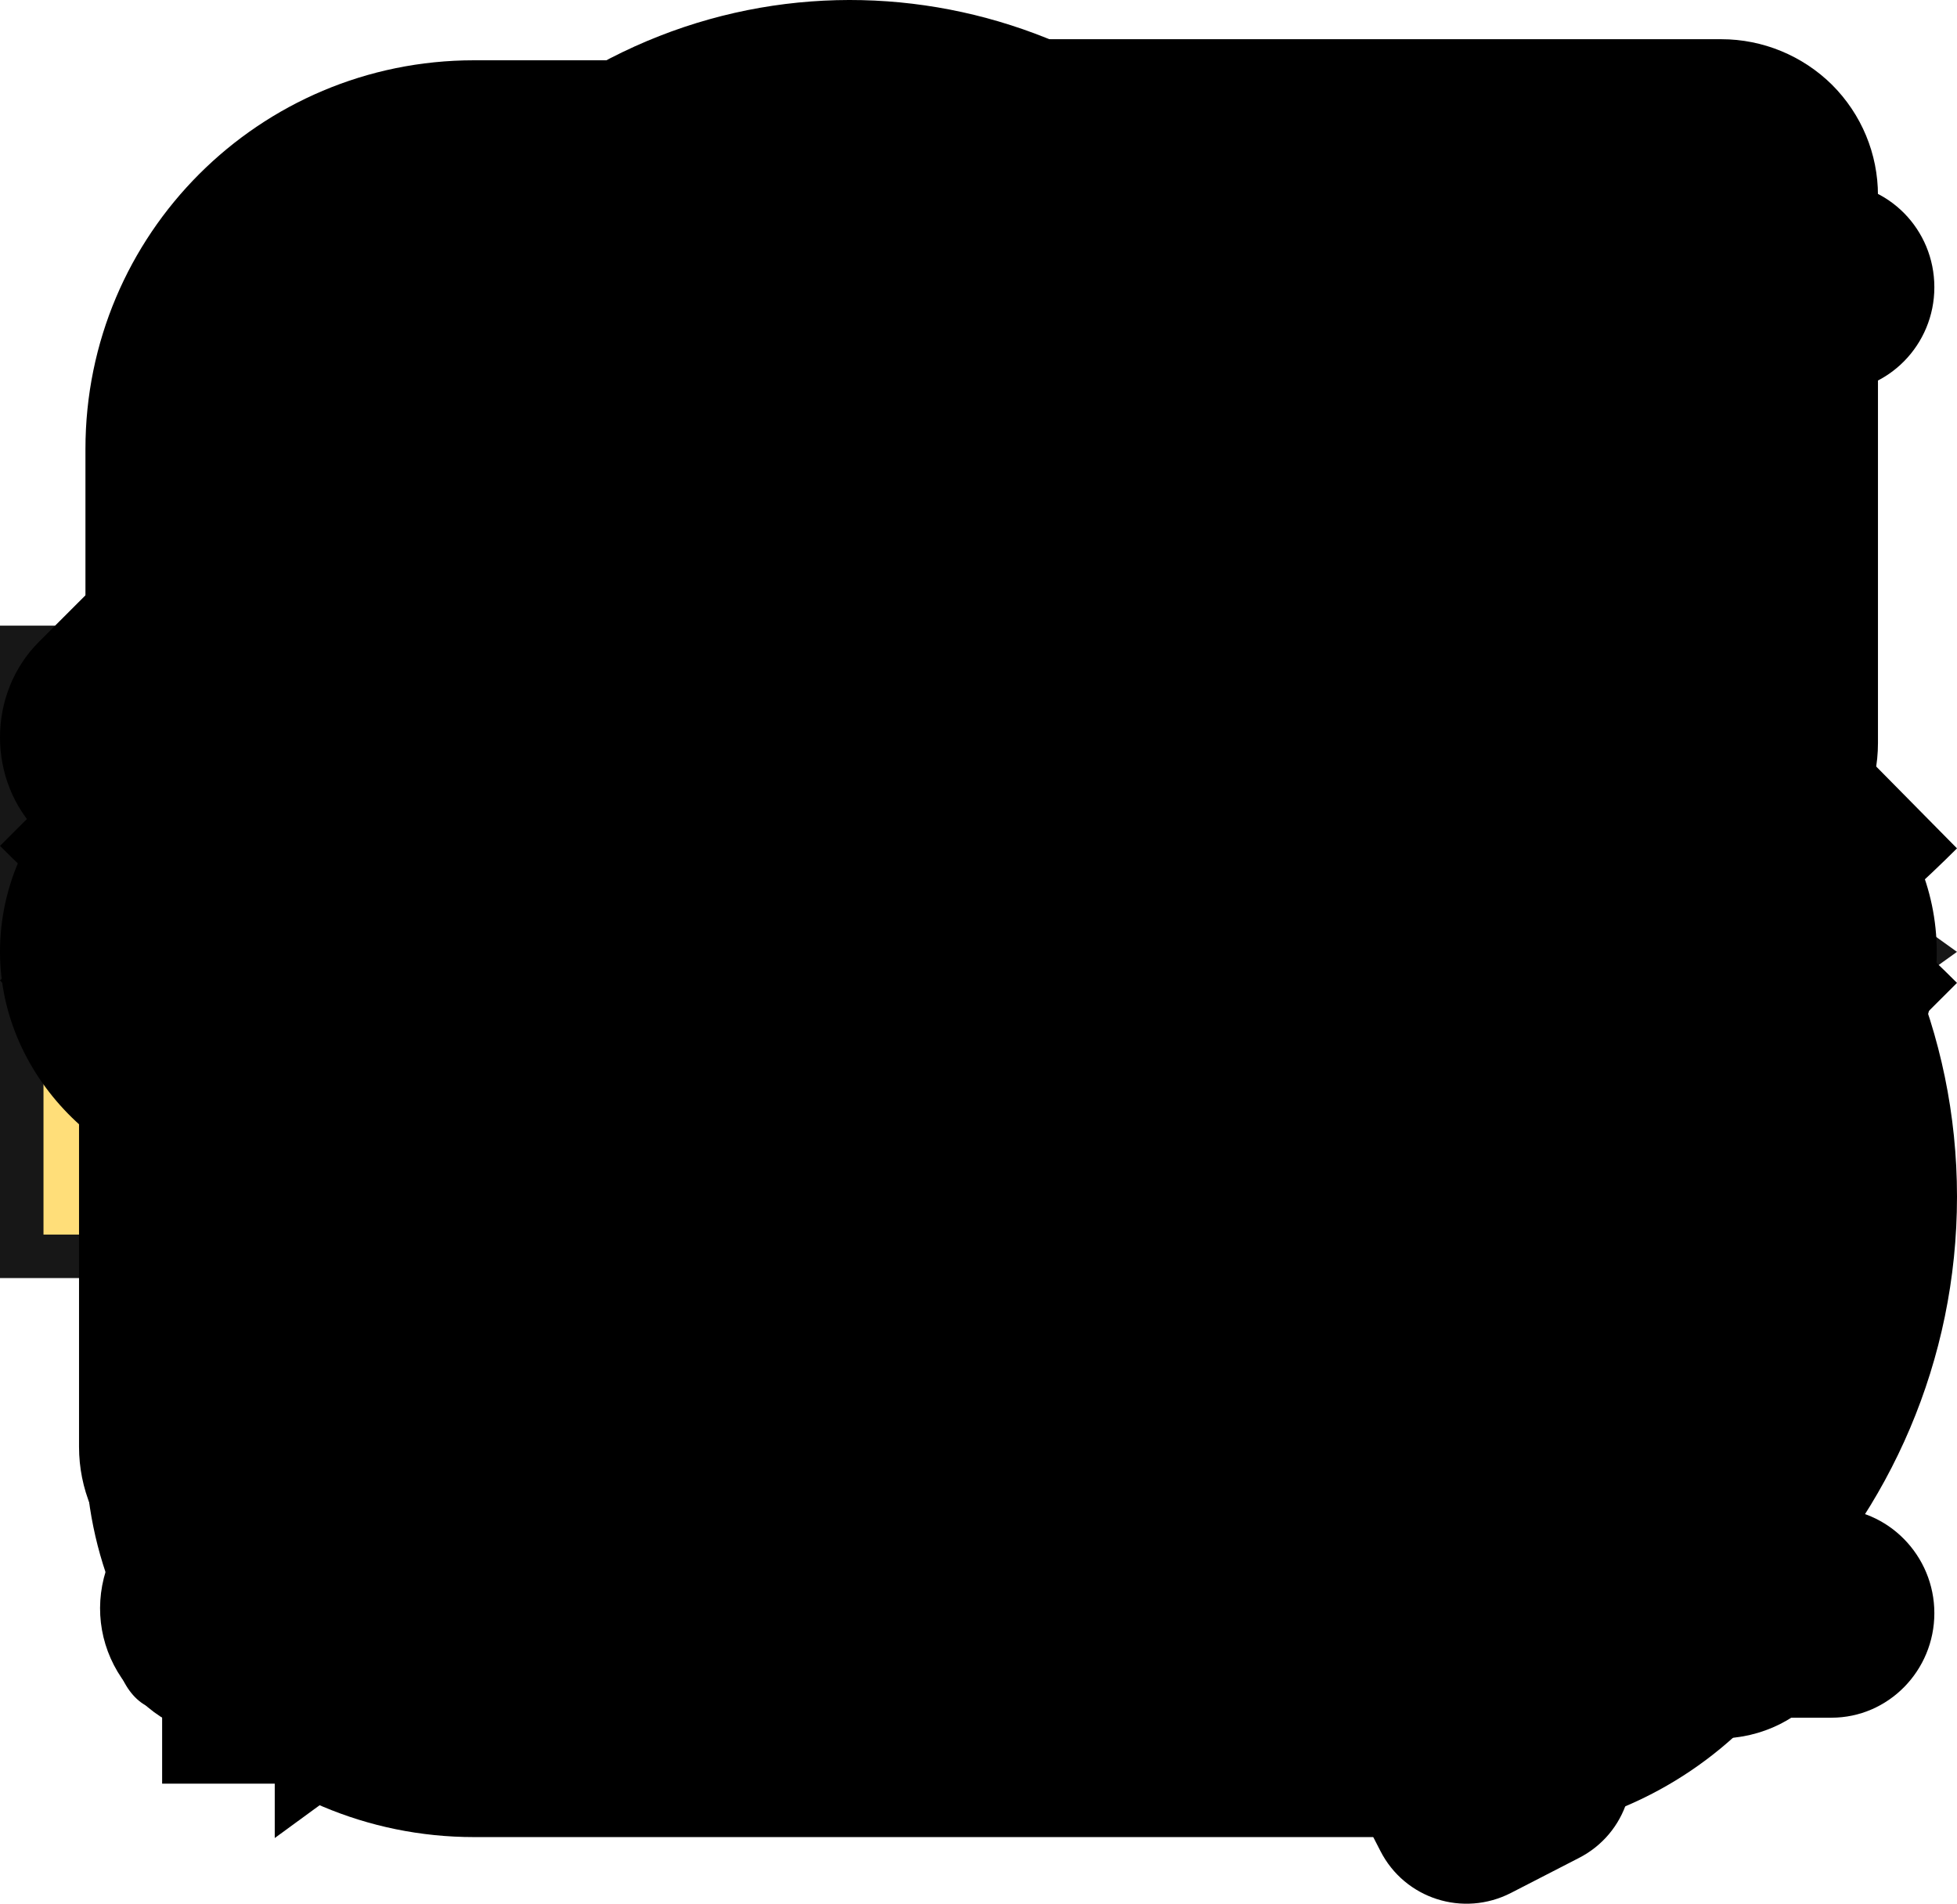
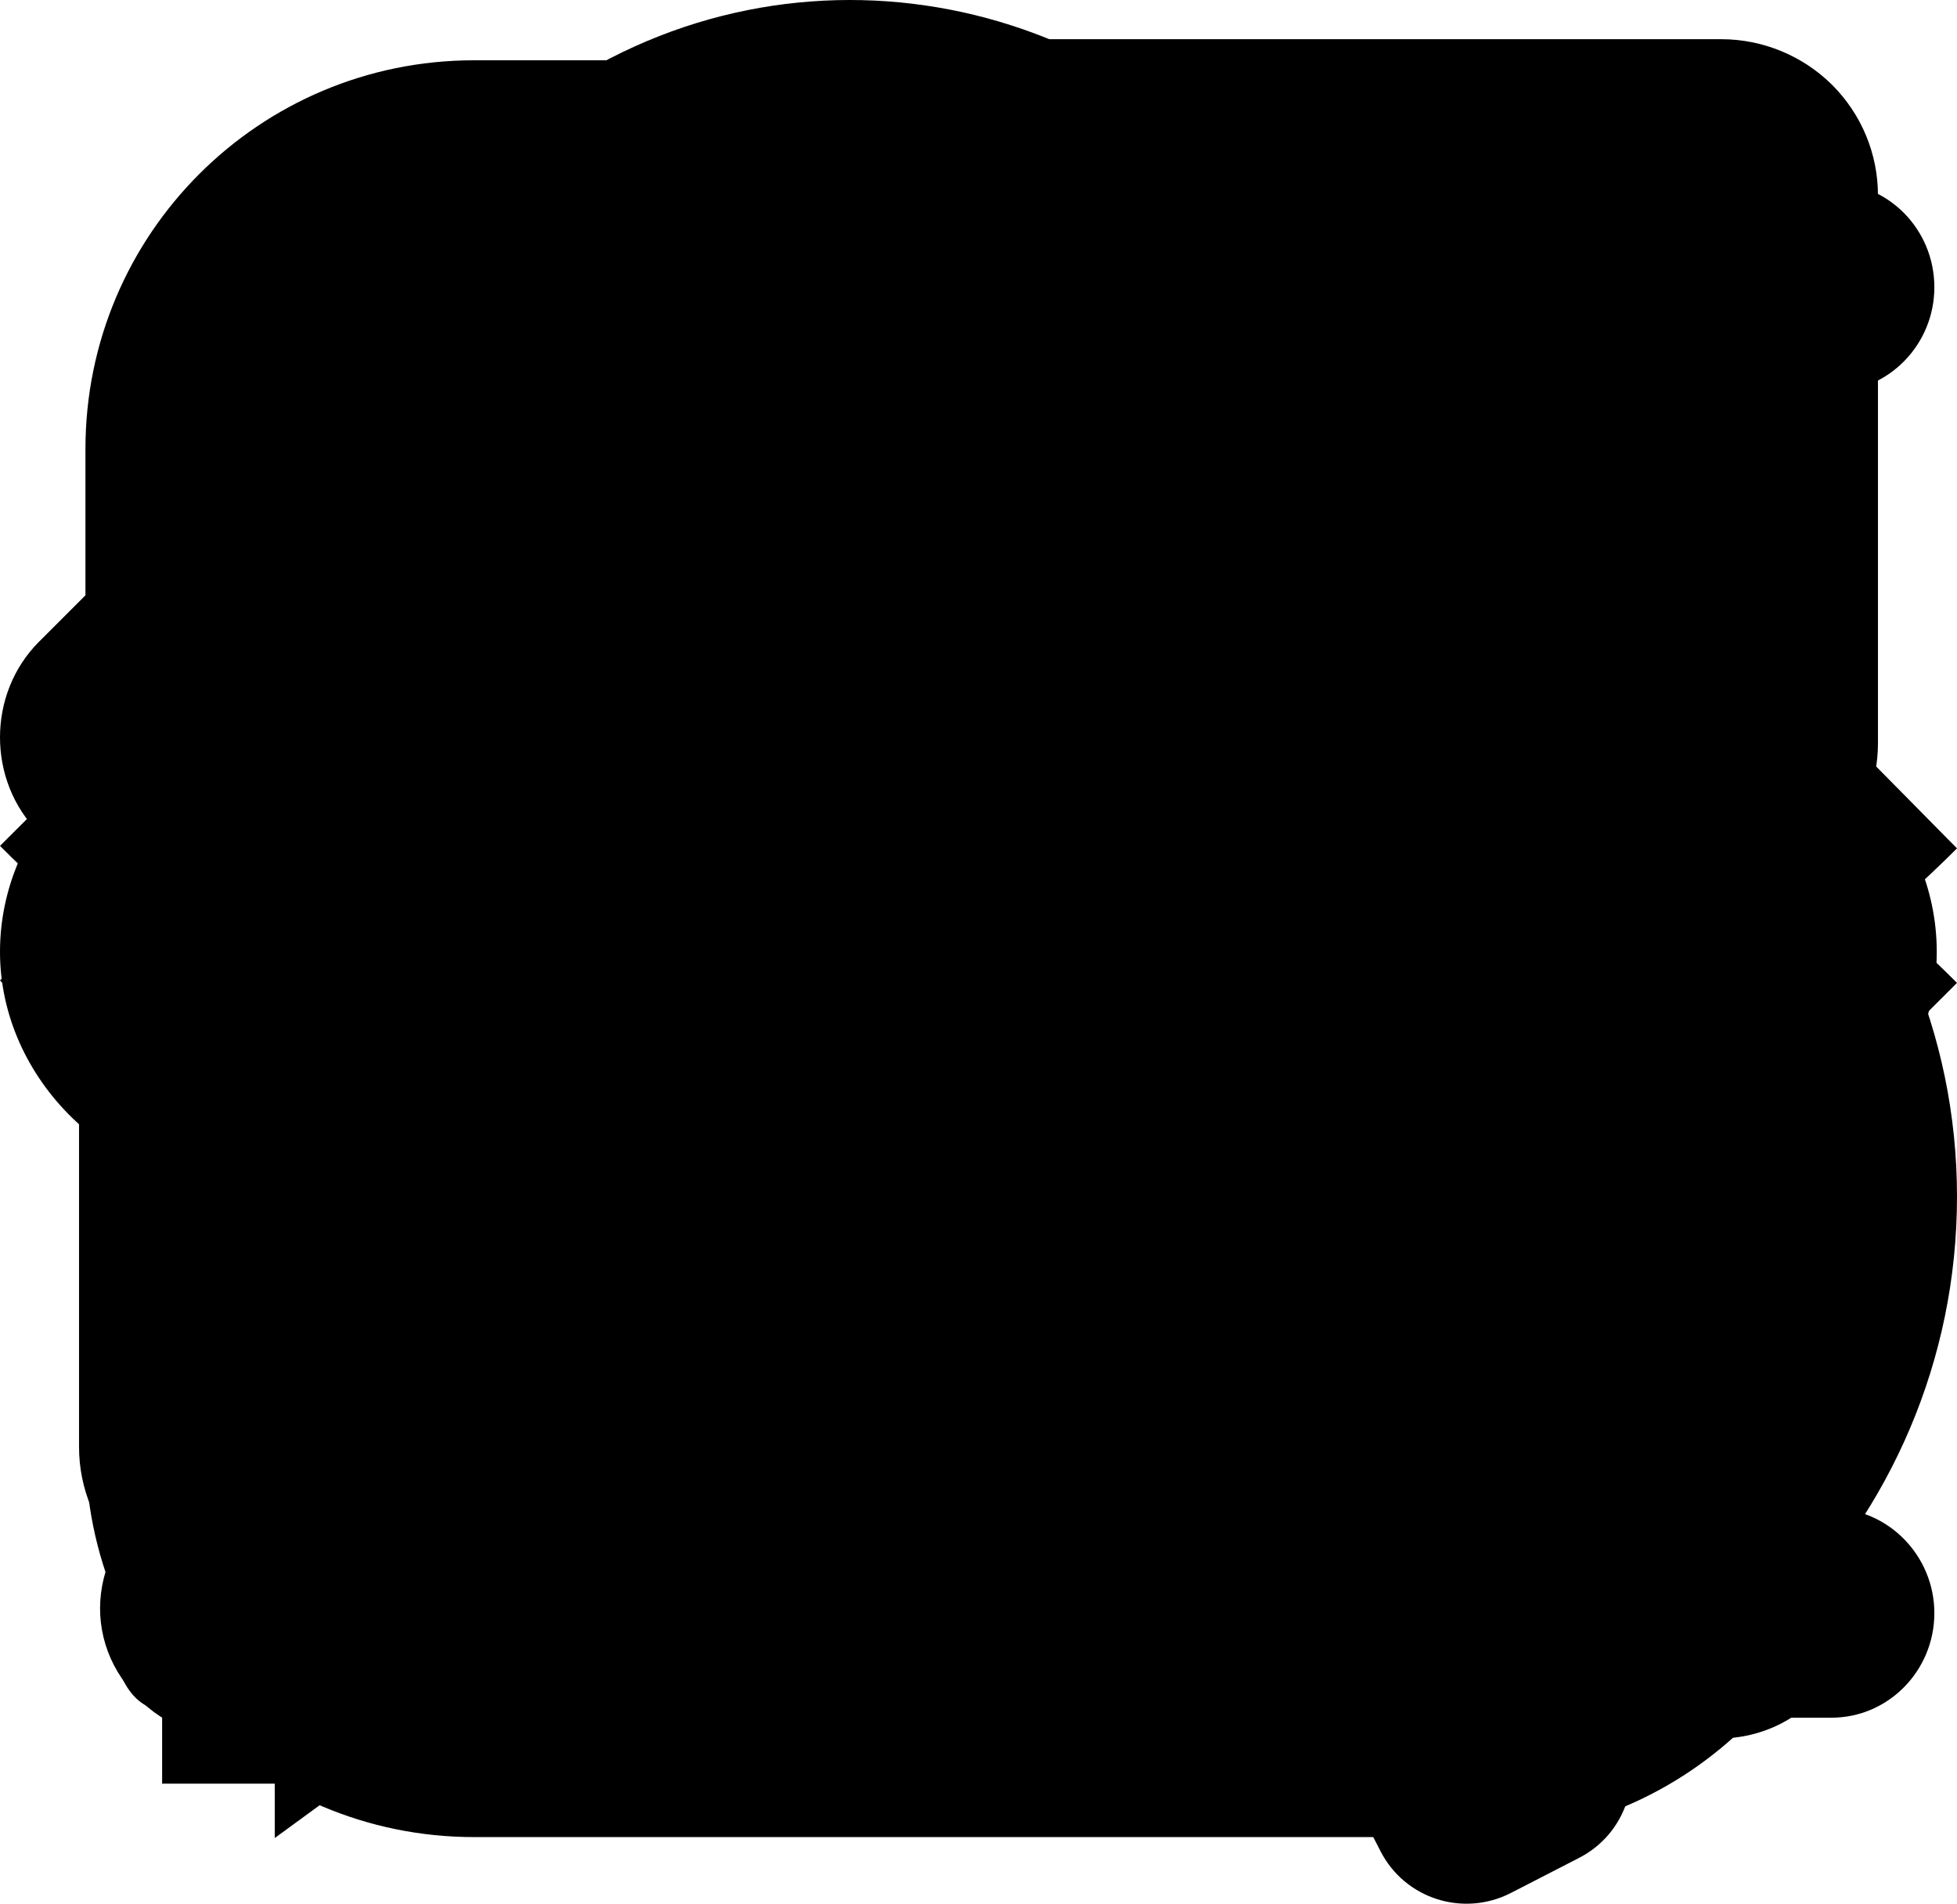
<svg xmlns="http://www.w3.org/2000/svg" version="1.1">
  <svg version="1.1" id="burger" x="0px" y="0px" xml:space="preserve" viewBox="0 0 700 564">
    <path d="M226.1,81.7h429c20.3,0,36.8-16.8,36.8-37.4c0-20.7-16.5-37.4-36.8-37.4H226c-20.3,0-36.8,16.8-36.8,37.4  C189.3,65,205.7,81.7,226.1,81.7L226.1,81.7z M42.3,318.8H655c20.3,0,36.8-16.8,36.8-37.4c0-20.7-16.5-37.4-36.8-37.4H42.3  c-20.3,0-36.8,16.8-36.8,37.4C5.5,302,22,318.8,42.3,318.8z M226.1,555.9h429c20.3,0,36.8-16.8,36.8-37.4S675.3,481,655,481H226  c-20.3,0-36.8,16.8-36.8,37.4S205.7,555.9,226.1,555.9L226.1,555.9z" />
  </svg>
-   <svg version="1.1" id="arrow" x="0px" y="0px" fill="none" xml:space="preserve" viewBox="0 0 45 33">
-     <path d="M22.006 9.357H22.506V8.857V0.974L44.142 16.5L22.506 32.026V24.143V23.643H22.006H15.5V9.357H22.006Z" fill="#FFDE79" stroke="#171717" />
-     <path d="M7.5 9.5H11.5V23.5H7.5V9.5Z" fill="#FFDE79" stroke="#171717" />
-     <path d="M0.5 9.5H2.5V23.5H0.5V9.5Z" fill="#FFDE79" stroke="#171717" />
+   <svg version="1.1" id="arrow" x="0px" y="0px" viewBox="0 0 624 627" xml:space="preserve">
+     <g>
+       <path d="M596,317L314.1,37v150.3h-85.9v259.4h85.9V597L596,317z" />
+       <path d="M121.9,187.3h63.5v259.4h-63.5V187.3z" />
+       <path d="M36,187.3h42.9v259.4H36V187.3z" />
+     </g>
  </svg>
  <svg version="1.1" id="feedback" x="0px" y="0px" xml:space="preserve" viewBox="0 0 570 568">
    <g>
      <path d="M226.7,291.7c-18.6,0-36.4-7.4-49.5-20.5c-13.1-13.1-20.5-30.9-20.5-49.5H63.3c-12.4,0-24.2,4.9-33,13.7   c-8.8,8.8-13.7,20.6-13.7,33v163.3c0,12.4,4.9,24.2,13.7,33c8.8,8.8,20.6,13.7,33,13.7H75v70l86.4-63.1c9.6-9.6,5.3-6.9,181.9-6.9   c12.4,0,24.2-4.9,33-13.7c8.8-8.8,13.7-20.6,13.7-33v-140L226.7,291.7z M98.3,373.3c-6.2,0-12.1-2.5-16.5-6.8   c-4.4-4.4-6.8-10.3-6.8-16.5s2.5-12.1,6.8-16.5c4.4-4.4,10.3-6.8,16.5-6.8c6.2,0,12.1,2.5,16.5,6.8s6.8,10.3,6.8,16.5   s-2.5,12.1-6.8,16.5S104.5,373.3,98.3,373.3z M203.3,373.3c-6.2,0-12.1-2.5-16.5-6.8c-4.4-4.4-6.8-10.3-6.8-16.5s2.5-12.1,6.8-16.5   c4.4-4.4,10.3-6.8,16.5-6.8c6.2,0,12.1,2.5,16.5,6.8s6.8,10.3,6.8,16.5s-2.5,12.1-6.8,16.5S209.5,373.3,203.3,373.3z M308.3,373.3   c-6.2,0-12.1-2.5-16.5-6.8c-4.4-4.4-6.8-10.3-6.8-16.5s2.5-12.1,6.8-16.5c4.4-4.4,10.3-6.8,16.5-6.8c6.2,0,12.1,2.5,16.5,6.8   s6.8,10.3,6.8,16.5s-2.5,12.1-6.8,16.5S314.5,373.3,308.3,373.3z" />
      <path d="M506.7,11.7h-280c-12.4,0-24.2,4.9-33,13.7c-8.8,8.7-13.7,20.6-13.7,33v163.3c0,12.4,4.9,24.2,13.7,33   c8.8,8.8,20.6,13.7,33,13.7c176.5,0,172.3-2.7,181.9,6.9l86.4,63.1v-70h11.7c12.4,0,24.2-4.9,33-13.7c8.8-8.8,13.7-20.6,13.7-33   V58.3c0-12.4-4.9-24.2-13.7-33C530.9,16.6,519,11.7,506.7,11.7L506.7,11.7z M366.7,202.9c-61.6-61.6-58.3-58.3-59.3-59.5h0   c-7.3-8.1-11.2-18.7-10.8-29.6c0.4-10.9,5-21.2,12.8-28.8s18.3-11.7,29.2-11.7c10.3,0.2,20.3,4.1,28,11   c8.1-7.3,18.7-11.2,29.6-10.8c10.9,0.4,21.2,5,28.8,12.8c7.5,7.9,11.7,18.3,11.7,29.2C436.7,140,420.9,148.6,366.7,202.9   L366.7,202.9z" />
    </g>
  </svg>
  <svg version="1.1" id="submit" x="0px" y="0px" xml:space="preserve" viewBox="0 0 603 600">
    <path d="M20,456.5C20,524.2,74.8,579,142.5,579h315c67.7,0,122.5-54.8,122.5-122.5v-315C580,73.8,525.2,19,457.5,19  h-315C74.8,19,20,73.8,20,141.5V456.5z M317.5,421.5c0,9.7-7.8,17.5-17.5,17.5s-17.5-7.8-17.5-17.5V214.1l-93.7,79  c-7.4,6.2-18.4,5.3-24.7-2.1c-6.2-7.4-5.3-18.4,2.1-24.7l122.5-103.3c6.5-5.5,16-5.5,22.6,0l122.5,103.3c7.4,6.2,8.3,17.3,2.1,24.7  c-6.2,7.4-17.3,8.3-24.7,2.1l-93.7-79L317.5,421.5z" />
  </svg>
  <svg version="1.1" id="coding" x="0px" y="0px" xml:space="preserve" viewBox="0 0 521 485">
    <g>
      <path d="M491.8,406.9l-43.1-125.6c0.5-1.4,0.8-2.8,0.8-4.3l-2.9-208.6c0-19.9-15.8-36.3-35-36.3H108.3c-19.3,0-35,16.2-35,36.3V275   L28.2,406.7v0.5c-3.3,10.5-1.3,21.6,5.4,30.3c6.8,9.1,17.4,14.4,28.9,14.4l395,0c11.6,0,22.2-5.3,28.9-14.4   c6.5-8.8,8.6-19.8,5.4-30.8L491.8,406.9z M96.7,68.3c0-7.1,5.3-12.9,11.7-12.9h303.3c6.4,0,11.7,5.8,11.7,13.1l2.7,196.9l-329.4,0   L96.7,68.3z M301.1,405.3H225c-6.4,0-11.7-5.3-11.7-11.7S218.6,382,225,382h76.1c6.4,0,11.7,5.3,11.7,11.7S307.5,405.3,301.1,405.3   z" />
      <path d="M285,91c-6.1-2.2-12.7,0.9-14.9,7l-42,116.7c-2.2,6.1,0.9,12.7,7,14.9c1.3,0.5,2.7,0.7,4,0.7c4.8,0,9.2-2.9,11-7.7L292,106   C294.2,99.9,291,93.3,285,91L285,91z" />
      <path d="M217,114.5c-3.9-5.3-11.2-6.3-16.3-2.4l-52.5,38.9c-2.9,2.2-4.7,5.7-4.7,9.3s1.8,7.2,4.7,9.3l52.5,38.9   c2.1,1.5,4.6,2.3,6.9,2.3c3.6,0,7.1-1.6,9.3-4.8c3.9-5.1,2.8-12.5-2.4-16.3l-39.9-29.5l39.9-29.5c5.1-3.9,6.3-11.2,2.4-16.3   L217,114.5z" />
      <path d="M319.5,112c-5.1-3.9-12.5-2.8-16.3,2.4c-3.9,5.1-2.8,12.5,2.4,16.3l39.9,29.5l-39.9,29.5c-5.1,3.9-6.3,11.2-2.4,16.3   c2.3,3.1,5.8,4.8,9.3,4.8c2.4,0,4.9-0.7,6.9-2.3l52.5-38.9c2.9-2.2,4.8-5.7,4.8-9.3s-1.8-7.2-4.8-9.3l-52.5-38.9L319.5,112z" />
    </g>
  </svg>
  <svg version="1.1" id="challenge" x="0px" y="0px" xml:space="preserve" viewBox="0 0 504 509">
    <g>
      <path d="M161.7,476.9H256V308.7h-94.3L161.7,476.9z" />
      <path d="M289.6,476.9h94.3V236.6h-94.3L289.6,476.9z" />
      <path d="M33.7,476.9H128v-96.1H33.7V476.9z" />
      <path d="M319.9,35.1h33.6v172.7h-33.6V35.1z" />
      <path d="M463.6,116.8H336.7V35.1h126.9l-36,40.9L463.6,116.8z" />
    </g>
  </svg>
  <svg version="1.1" id="waves" x="0px" y="0px" xml:space="preserve" viewBox="0 0 571 368" preserveAspectRatio="none">
    <g>
      <path d="M47.4,131.7c27.7,0,41-21.4,51.7-38.6c9.7-15.6,16.2-25.2,27.5-25.2c11.3,0,17.8,9.6,27.5,25.2   c10.7,17.2,24,38.6,51.7,38.6c27.7,0,41-21.4,51.6-38.6c9.7-15.6,16.2-25.2,27.6-25.2s17.9,9.6,27.6,25.2   c10.7,17.2,24,38.6,51.6,38.6c27.7,0,41-21.4,51.7-38.6c9.7-15.6,16.2-25.2,27.6-25.2c11.3,0,17.8,9.6,27.5,25.2   c10.7,17.2,24,38.6,51.7,38.6c7.8,0,14.2-6.4,14.2-14.2c0-7.8-6.4-14.2-14.2-14.2c-11.3,0-17.9-9.6-27.6-25.2   c-10.7-17.2-24-38.6-51.7-38.6c-27.7,0-41,21.4-51.7,38.6c-9.7,15.6-16.2,25.2-27.6,25.2c-11.3,0-17.8-9.6-27.5-25.2   c-10.7-17.2-24-38.6-51.7-38.6c-27.7,0-41,21.4-51.7,38.6c-9.7,15.6-16.2,25.2-27.5,25.2c-11.3,0-17.9-9.6-27.5-25.2   c-10.7-17.2-24-38.6-51.6-38.6c-27.7,0-41,21.4-51.6,38.6c-9.7,15.6-16.2,25.2-27.6,25.2c-7.8,0-14.2,6.4-14.2,14.2   C33.2,125.4,39.5,131.7,47.4,131.7L47.4,131.7z" />
      <path d="M522.6,202.7c-11.3,0-17.9-9.6-27.6-25.2c-10.7-17.2-24-38.6-51.7-38.6c-27.7,0-41,21.4-51.7,38.6   c-9.7,15.6-16.2,25.2-27.6,25.2c-11.3,0-17.8-9.6-27.5-25.2c-10.7-17.2-24-38.6-51.7-38.6s-41,21.4-51.7,38.6   c-9.7,15.6-16.2,25.2-27.5,25.2c-11.3,0-17.9-9.6-27.5-25.2c-10.7-17.2-24-38.6-51.6-38.6c-27.7,0-41,21.4-51.6,38.6   c-9.7,15.6-16.2,25.2-27.6,25.2c-7.8,0-14.2,6.4-14.2,14.2c0,7.8,6.4,14.2,14.2,14.2c27.7,0,41-21.4,51.7-38.6   c9.7-15.6,16.2-25.2,27.5-25.2c11.3,0,17.8,9.6,27.5,25.2c10.7,17.2,24,38.6,51.7,38.6c27.7,0,41-21.4,51.6-38.6   c9.7-15.6,16.2-25.2,27.6-25.2s17.9,9.6,27.6,25.2c10.7,17.2,24,38.6,51.6,38.6c27.7,0,41-21.4,51.7-38.6   c9.7-15.6,16.2-25.2,27.6-25.2c11.3,0,17.8,9.6,27.5,25.2c10.7,17.2,24,38.6,51.7,38.6c7.8,0,14.2-6.4,14.2-14.2   C536.8,209.1,530.5,202.7,522.6,202.7L522.6,202.7z" />
      <path d="M522.6,302.1c-11.3,0-17.9-9.6-27.6-25.2c-10.7-17.2-24-38.6-51.7-38.6c-27.7,0-41,21.4-51.7,38.6   c-9.7,15.6-16.2,25.2-27.6,25.2c-11.3,0-17.8-9.6-27.5-25.2c-10.7-17.2-24-38.6-51.7-38.6s-41,21.4-51.7,38.6   c-9.7,15.6-16.2,25.2-27.5,25.2c-11.3,0-17.9-9.6-27.5-25.2c-10.7-17.2-24-38.6-51.6-38.6c-27.7,0-41,21.4-51.6,38.6   c-9.7,15.6-16.2,25.2-27.6,25.2c-7.8,0-14.2,6.3-14.2,14.2c0,7.8,6.4,14.2,14.2,14.2c27.7,0,41-21.4,51.7-38.6   c9.7-15.6,16.2-25.2,27.5-25.2c11.3,0,17.8,9.6,27.5,25.2c10.7,17.2,24,38.6,51.7,38.6c27.7,0,41-21.4,51.6-38.6   c9.7-15.6,16.2-25.2,27.6-25.2s17.9,9.6,27.6,25.2c10.7,17.2,24,38.6,51.6,38.6c27.7,0,41-21.4,51.7-38.6   c9.7-15.6,16.2-25.2,27.6-25.2c11.3,0,17.8,9.6,27.5,25.2c10.7,17.2,24,38.6,51.7,38.6c7.8,0,14.2-6.4,14.2-14.2   C536.8,308.5,530.5,302.1,522.6,302.1L522.6,302.1z" />
    </g>
  </svg>
  <svg version="1.1" id="cross" x="0px" y="0px" xml:space="preserve" viewBox="0 0 365 344">
    <g>
      <path d="M311.7,26.5L181,157.2L50.3,26.5L34.5,42.3L165.2,173L34.5,303.7l15.8,15.8L181,188.8l130.7,130.7l15.8-15.8L196.8,173   L327.5,42.3L311.7,26.5z" />
    </g>
  </svg>
  <svg id="glass" viewBox="0 0 363.38 529.53">
    <g>
      <path d="m229.97,391.35s44.32,86.16,63.52,123.5c6.77,13.3,23.03,18.52,36.36,11.66l18.84-9.69c13.3-6.77,18.52-23.03,11.66-36.36l-63.52-123.5c-2.01-3.91-6.88-5.47-10.79-3.46l-52.62,27.06c-3.91,2.01-5.47,6.88-3.46,10.79h0Zm50.78-44.06l-44.38-86.28c54.06-42.33,72.23-118.43,39.67-181.73C239.17,7.6,150.97-20.69,79.28,16.18,7.6,53.05-20.69,141.26,16.18,212.94c32.56,63.3,105.06,92.69,170.91,73.42l44.38,86.28,49.28-25.35h0ZM92.64,42.14c-57.41,29.46-80.04,100-50.49,157.45,29.57,57.35,100.12,79.98,157.45,50.49,57.35-29.57,79.98-100.12,50.49-157.45-29.57-57.35-100.12-79.98-157.45-50.49h0Z" fill-rule="evenodd" />
    </g>
  </svg>
  <svg version="1.1" id="dropdown" x="0px" y="0px" xml:space="preserve" viewBox="0 0 279 219">
    <path d="M33.3,77.9l92.2,92.2c9.1,9.1,23.9,9.1,33,0l92.2-92.2c14.7-14.7,4.3-39.8-16.5-39.8H49.8C29.1,38.1,18.6,63.2,33.3,77.9z" />
  </svg>
  <svg version="1.1" id="worldwide" x="0px" y="0px" xml:space="preserve" viewBox="0 0 500 515">
    <g>
      <path d="M157,126.1h84V32C206,36.4,175.8,72.6,157,126.1z" />
      <path d="M152.1,371.4H241V263H136C136.4,299.7,141.8,336.1,152.1,371.4L152.1,371.4z" />
      <path d="M343.9,140.6H255V249h105C359.6,212.3,354.2,175.9,343.9,140.6z" />
      <path d="M136,249h105V140.6h-88.9C141.8,175.9,136.4,212.3,136,249L136,249z" />
      <path d="M255,32v94.1h84C320.2,72.6,290,36.4,255,32z" />
      <path d="M122,263H24c1.2,38.2,12.1,75.4,31.8,108.1h81.1C127.3,335.9,122.3,299.5,122,263z" />
      <path d="M359.1,371.4h81.6c19.7-32.8,30.7-70.1,31.8-108.4H374C373.8,299.6,368.8,336,359.1,371.4z" />
      <path d="M241,480v-94.1h-84C175.8,439.4,206,475.6,241,480z" />
      <path d="M136.9,140.6H55.4C35.6,173.4,24.7,210.7,23.6,249H122C122.2,212.4,127.2,176,136.9,140.6z" />
      <path d="M141.4,385.9H64.9c31.5,44.4,78,75.8,131,88.5C173.3,455.6,154.5,424.7,141.4,385.9L141.4,385.9z" />
      <path d="M195.9,37.6c-52.9,12.7-99.5,44.2-131,88.5h76.5C154.5,87.3,173.3,56.4,195.9,37.6L195.9,37.6z" />
      <path d="M300.1,474.4c52.9-12.7,99.5-44.2,131-88.5h-76.5C341.5,424.7,322.7,455.6,300.1,474.4L300.1,474.4z" />
      <path d="M255,385.9V480c34.6-4.5,64.9-40.7,84-94.2L255,385.9z" />
      <path d="M354.6,126.1h76.5c-31.5-44.4-78-75.8-131-88.5C322.7,56.4,341.5,87.3,354.6,126.1L354.6,126.1z" />
      <path d="M360,263H255v108.4h88.9C354.2,336.1,359.6,299.7,360,263z" />
      <path d="M374,249h98c-1.2-38.2-12.1-75.4-31.8-108.1h-81.1C368.7,176.1,373.7,212.5,374,249z" />
    </g>
  </svg>
  <svg version="1.1" id="night" x="0px" y="0px" xml:space="preserve" viewBox="0 0 543 567">
    <g>
      <path d="M493.2,386.2c-38.4,88.1-125.5,145.2-221.9,145.2c-133.6,0-242.5-108.9-242.5-242.5C28.8,193.1,85.6,106,173.4,67   c7.7-3.5,17-1.9,23,4.4c6,6,7.9,15.1,4.4,22.8C127.5,262.4,300,432.4,465.8,359c7.9-3.5,17-1.9,23,4.1   C494.9,369.2,496.7,378.3,493.2,386.2L493.2,386.2z" />
      <path d="M517.3,83.3c-23.2-8.8-41.7-27.4-50.4-50.8c-1.9-5.2-8.8-5.2-10.8,0c-8.8,23.2-27.5,41.7-51,50.3c-5.2,1.9-5.2,8.9,0,10.8   c23.4,8.8,42,27.4,50.7,50.8c1.9,5.2,8.8,5.2,10.8,0c8.8-23.2,27.4-41.7,50.7-50.4C522.5,92.2,522.5,85.3,517.3,83.3L517.3,83.3z" />
      <path d="M353.5,178.8c-23.2-8.8-41.7-27.4-50.4-50.8c-1.9-5.2-8.8-5.2-10.8,0c-8.8,23.2-27.5,41.7-51,50.3c-5.2,1.9-5.2,8.9,0,10.8   c23.4,8.8,42,27.4,50.7,50.8c1.9,5.2,8.8,5.2,10.8,0c8.8-23.2,27.4-41.7,50.7-50.4C358.7,187.7,358.7,180.8,353.5,178.8   L353.5,178.8z" />
    </g>
  </svg>
  <svg version="1.1" id="profile" x="0px" y="0px" xml:space="preserve" viewBox="0 0 484 509">
    <g>
      <path d="M268.6,269h-48.7c-101.4,0-183.1,81.8-183.1,182.6c0,7.3,6.2,13.4,13.4,13.4h388.1c7.3,0,13.4-6.2,13.4-13.4   C451.2,350.8,369.4,269,268.6,269L268.6,269z" />
      <path d="M322.4,151.4v-44.8c0-43.1-35.3-78.4-78.4-78.4c-43.1,0-78.4,35.3-78.4,78.4v44.8c0,43.1,35.3,78.4,78.4,78.4   C287.1,229.8,322.4,194.5,322.4,151.4z" />
    </g>
  </svg>
  <svg version="1.1" id="bell" x="0px" y="0px" xml:space="preserve" viewBox="0 0 563 608">
    <g>
      <path d="M67.7,498.1c-42.5,0-42.5-66.7,0-66.7c38.4,0,40.4-125.3,40.4-169.8c0-101.1,56.6-161.7,125.3-179.9   C227.4,51.3,249.6,21,282,21s56.6,30.3,50.5,60.6c66.7,18.2,123.3,78.8,123.3,179.9c0,44.5,4,169.8,40.4,169.8   c44.5,0,44.5,66.7,0,66.7H67.7z M257.7,75.6c16.2-2,32.3-2,48.5,0c4-14.2-8.1-28.3-24.3-28.3C265.8,47.3,253.7,61.4,257.7,75.6   L257.7,75.6z" />
      <path d="M320.4,512.3c18.2,30.3-4,68.7-38.4,68.7s-54.6-38.4-38.4-68.7L320.4,512.3L320.4,512.3z" />
    </g>
  </svg>
  <svg version="1.1" id="home" x="0px" y="0px" xml:space="preserve" viewBox="0 0 313 326">
    <g id="XMLID_1_">
      <g>
        <path d="M282.7,148.7c4.5,4.3,4.7,11.4,0.4,15.8l-7.8,8.1c-4.3,4.5-11.4,4.6-15.8,0.4l1.3,1.2c-2.2-2.1-4-1.3-4,1.8v104.6    c0,6.2-5,11.2-11.2,11.2H66.4c-6.2,0-11.2-5.1-11.2-11.2V176.1c0-3.1-1.8-3.9-4-1.8l1.3-1.2c-4.5,4.3-11.5,4.1-15.8-0.4l-7.8-8.1    c-4.3-4.5-4.1-11.5,0.4-15.8L147.9,35.5c4.5-4.3,11.7-4.3,16.3,0L282.7,148.7z M192.8,252.5V244c0-3.7-3-6.7-6.7-6.7H127    c-3.7,0-6.7,3-6.7,6.7v8.5c0,3.7,3,6.7,6.7,6.7H186C189.7,259.2,192.8,256.2,192.8,252.5z" />
      </g>
      <g />
    </g>
  </svg>
  <svg version="1.1" id="sun" x="0px" y="0px" xml:space="preserve" viewBox="0 0 577 568">
    <g>
      <path d="M279.3,531.6c-2.9-2.9-4.5-6.8-4.4-10.8v-65.2c0-5.4,2.9-10.3,7.5-13c4.7-2.7,10.4-2.7,15,0c4.7,2.7,7.5,7.7,7.5,13v65.2   c0.1,4-1.5,7.8-4.3,10.7c-2.8,2.9-6.6,4.5-10.6,4.6H290C286,536,282.2,534.4,279.3,531.6L279.3,531.6z M446.7,462l-46.1-46.1   c-2.9-2.8-4.5-6.7-4.5-10.7c0-4,1.6-7.9,4.4-10.7c2.8-2.8,6.7-4.4,10.7-4.4c4,0,7.9,1.7,10.7,4.5l46.1,46.1h0   c2.9,2.8,4.5,6.6,4.5,10.7c0,4-1.6,7.9-4.4,10.7c-2.8,2.8-6.7,4.4-10.7,4.4C453.4,466.5,449.5,464.9,446.7,462L446.7,462z    M111.9,462.3L111.9,462.3c-2.9-2.8-4.6-6.7-4.6-10.8s1.6-8,4.6-10.8l46.1-46.1h0c2.8-2.9,6.6-4.5,10.7-4.5c4,0,7.9,1.6,10.7,4.4   c2.8,2.8,4.4,6.7,4.4,10.7c0,4-1.7,7.9-4.5,10.7L133.2,462h0c-2.8,2.9-6.6,4.5-10.6,4.6C118.7,466.6,114.8,465.1,111.9,462.3   L111.9,462.3z M174.4,284c0-30.7,12.2-60.1,33.9-81.7c21.7-21.7,51.1-33.9,81.7-33.9c30.7,0,60.1,12.2,81.7,33.9   c21.7,21.7,33.9,51.1,33.9,81.7c0,30.7-12.2,60.1-33.9,81.7s-51.1,33.9-81.7,33.9c-30.7,0-60.1-12.2-81.7-33.9   C186.6,344,174.4,314.6,174.4,284z M446.4,284c0-4,1.6-7.8,4.4-10.6c2.8-2.8,6.6-4.4,10.6-4.4h65.2c4-0.1,7.9,1.5,10.8,4.3   c2.9,2.8,4.5,6.7,4.5,10.7c0,4-1.6,7.9-4.5,10.7c-2.9,2.8-6.8,4.4-10.8,4.3h-65.2c-4,0-7.8-1.6-10.6-4.4   C448,291.8,446.4,288,446.4,284L446.4,284z M53.2,299c-4,0.1-7.9-1.5-10.8-4.3C39.6,291.9,38,288,38,284c0-4,1.6-7.9,4.5-10.7   c2.9-2.8,6.7-4.4,10.8-4.3h65.2c5.4,0,10.3,2.9,13,7.5c2.7,4.7,2.7,10.4,0,15c-2.7,4.7-7.7,7.5-13,7.5L53.2,299z M400.6,173.4   c-2.8-2.8-4.4-6.6-4.4-10.6s1.6-7.8,4.4-10.6l46.1-46.1c2.8-2.9,6.6-4.5,10.7-4.5c4,0,7.9,1.6,10.7,4.4c2.8,2.8,4.4,6.7,4.4,10.7   s-1.7,7.9-4.5,10.7l-46.1,46.1c-2.8,2.8-6.6,4.4-10.6,4.4S403.4,176.2,400.6,173.4L400.6,173.4z M158.1,173.3L112,127.2h0   c-2.9-2.8-4.5-6.6-4.5-10.7s1.6-7.9,4.4-10.7c2.8-2.8,6.7-4.4,10.7-4.4c4,0,7.9,1.7,10.7,4.5l46.1,46.1h0c2.8,2.8,4.4,6.6,4.5,10.6   c0,4-1.6,7.8-4.4,10.7c-2.8,2.8-6.7,4.4-10.7,4.4S160.9,176.2,158.1,173.3L158.1,173.3z M274.9,112.5V47.3v-0.2   c0-5.4,2.9-10.3,7.5-13c4.7-2.7,10.4-2.7,15,0c4.7,2.7,7.5,7.6,7.5,13v0.2v65.2c0,5.4-2.9,10.3-7.5,13c-4.7,2.7-10.4,2.7-15,0   C277.8,122.8,274.9,117.9,274.9,112.5L274.9,112.5z" />
    </g>
  </svg>
  <svg version="1.1" id="eye" x="0px" y="0px" viewBox="0 0 394.3 157.1" style="enable-background:new 0 0 394.3 157.1;" xml:space="preserve">
    <path d="M394.3,84.8l-39.2,39.1c-23.1-22.7-50.7-40.1-81.2-51.2c2.3,25-7.8,49.6-26.9,65.8c-14.1,12.1-32.1,18.7-50.6,18.6       c-21.5-0.3-41.9-9.4-56.5-25.2S117.8,95,119.2,73.6c-30.3,10.3-57.8,27.4-80.4,50L0,84.3C52.4,32.1,123.3,2.9,197.3,3       C271.1,3.1,342,32.5,394.3,84.8L394.3,84.8z" />
  </svg>
  <svg version="1.1" id="closedEye" x="0px" y="0px" viewBox="0 0 394.3 120.9" style="enable-background:new 0 0 394.3 120.9;" xml:space="preserve">
    <path d="M0,39.1L39.2,0c23.1,22.7,50.7,40.1,81.2,51.2c29.1,12.9,111.3,17.5,154.7-0.9c30.3-10.3,57.8-27.4,80.4-50l38.8,39.3       C341.9,91.8,271,121,197,120.9C123.1,120.8,52.2,91.4,0,39.1L0,39.1z" />
  </svg>
  <svg version="1.1" id="back" x="0px" y="0px" viewBox="0 0 527.4 453.5" style="enable-background:new 0 0 527.4 453.5;" xml:space="preserve">
    <g>
      <path d="M527.4,292.7c0,88.5-72.2,160.7-160.7,160.7c-20.2,0-36.4-16.2-36.4-36.4c0-20.2,16.2-36.4,36.4-36.4         c48.2,0,87.9-39.2,87.9-87.9c0-48.2-39.2-87.9-87.9-87.9l-242.5,0l70.6,70.6c14,14,14,37.5,0,51.5c-7.3,7.3-16.2,10.6-25.8,10.6         c-9.5,0-18.5-3.4-25.8-10.6L10.5,194.7c-14-14-14-37.5,0-51.5L143.2,10.5c14-14,37.5-14,51.5,0s14,37.5,0,51.5l-70.6,70.6h242.5         C455.1,132.6,527.4,204.3,527.4,292.7L527.4,292.7z" />
    </g>
  </svg>
  <svg id="dot" viewBox="0 0 29 7" fill="none">
    <path d="M17.938 3.5C17.938 5.463 16.285 7 14.35 7C12.415 7 10.762 5.388 10.762 3.5C10.762 1.613 12.415 0 14.35 0C16.285 0 17.938 1.613 17.938 3.5ZM25.113 0C23.101 0 21.525 1.613 21.525 3.5C21.525 5.388 23.101 7 25.113 7C27.124 7 28.7 5.388 28.7 3.5C28.7 1.613 27.124 0 25.113 0ZM3.587 0C1.576 0 0 1.613 0 3.5C0 5.388 1.653 7 3.587 7C5.522 7 7.175 5.388 7.175 3.5C7.175 1.613 5.599 0 3.587 0Z" fill="black" />
  </svg>
  <svg id="down" viewBox="0 0 20 10">
    <g id="c" data-name="Calque 1">
      <path d="m18,0c0,4.42-3.58,8-8,8S2,4.42,2,0" fill="none" stroke-width="4" />
    </g>
  </svg>
</svg>
